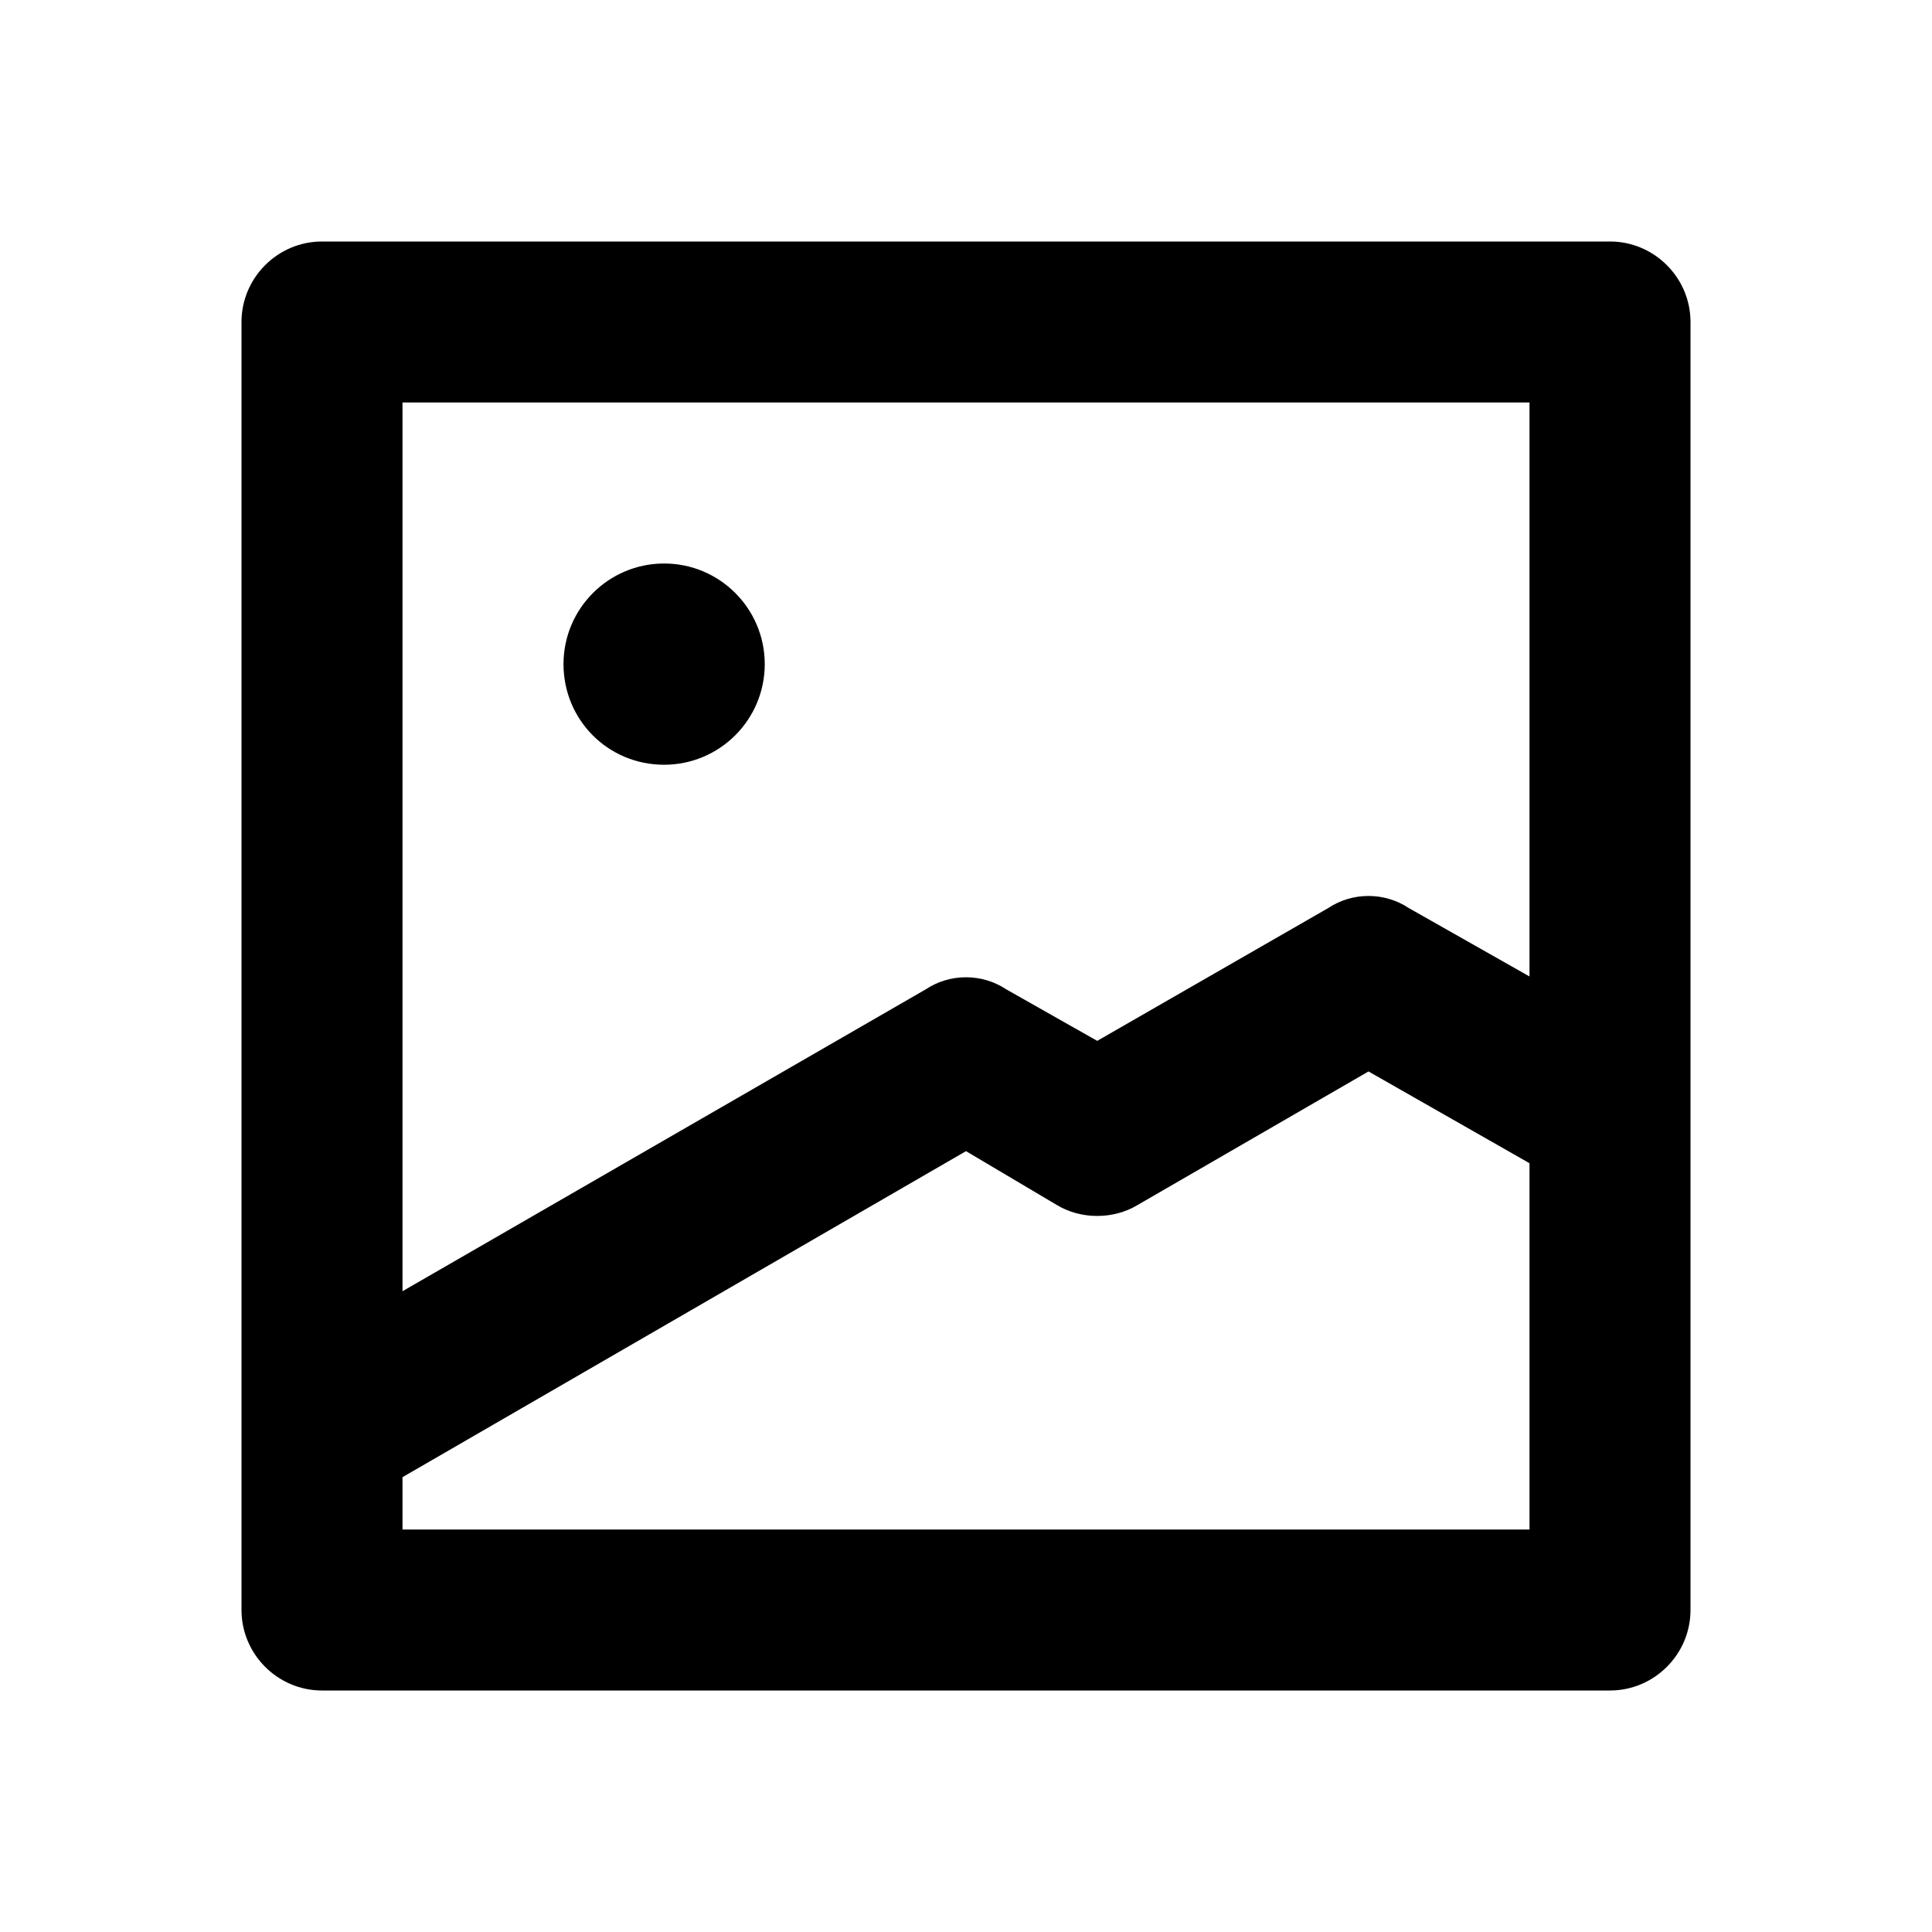
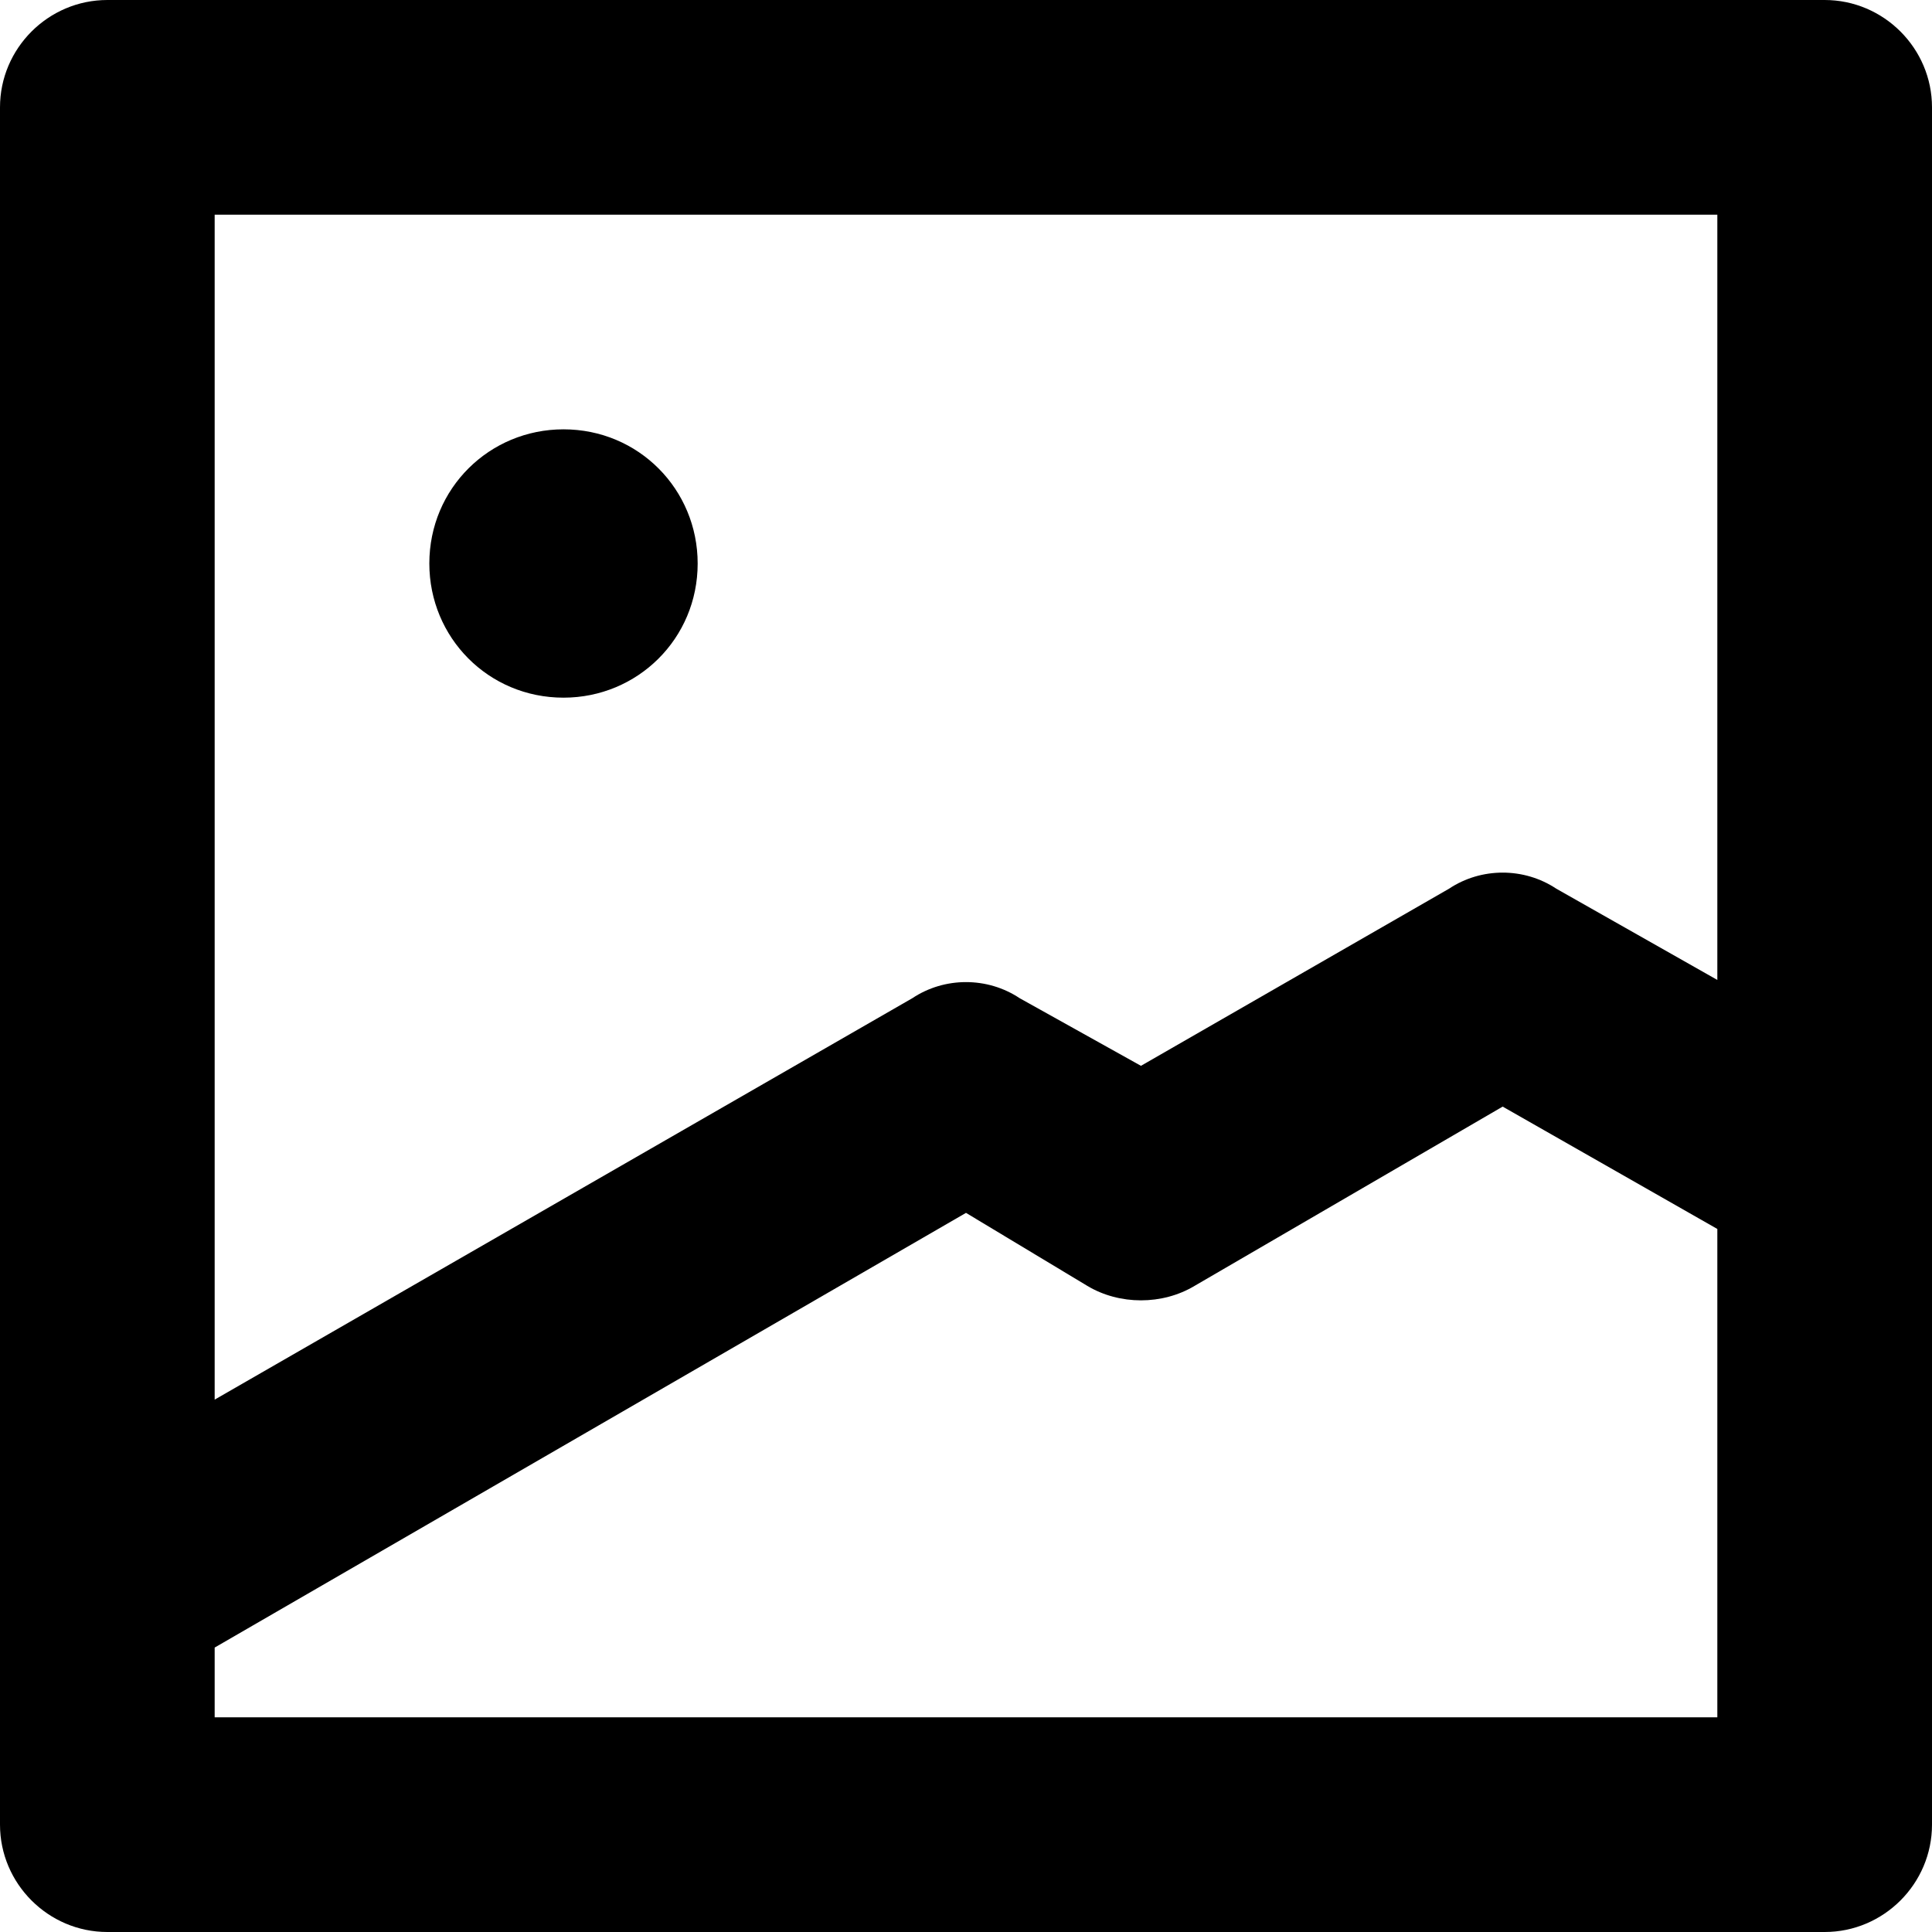
- <svg xmlns="http://www.w3.org/2000/svg" viewBox="0 0 24 24">
-   <path d="M4 3h16c.55 0 1 .45 1 1v16c0 .55-.45 1-1 1H4c-.55 0-1-.45-1-1V4c0-.55.45-1 1-1zm15 9.15V5H5v11.04l6.5-3.75c.3-.2.7-.2 1 0l1.13.64 2.87-1.65c.3-.2.7-.2 1 0l1.5.85zm0 2.3l-2-1.14-2.87 1.66c-.3.18-.7.18-1 0L12 14.3l-7 4.05V19h14v-4.54zM8.25 9.5C7.55 9.5 7 8.94 7 8.25S7.56 7 8.25 7s1.25.56 1.25 1.25S8.94 9.5 8.25 9.5z" />
+ <svg xmlns="http://www.w3.org/2000/svg" viewBox="0 0 18 18">
+   <path d="M1 0h16c.55 0 1 .45 1 1v16c0 .55-.45 1-1 1H1c-.55 0-1-.45-1-1V1c0-.55.45-1 1-1zm15 9.15V2H2v11.04L8.5 9.3c.3-.2.7-.2 1 0l1.13.63 2.87-1.65c.3-.2.7-.2 1 0l1.5.85v.02zm0 2.3l-2-1.14-2.87 1.67c-.3.18-.7.18-1 0L9 11.3l-7 4.05V16h14v-4.54zM5.25 6.5C4.55 6.5 4 5.94 4 5.25 4 4.55 4.56 4 5.25 4c.7 0 1.25.56 1.25 1.25 0 .7-.56 1.25-1.25 1.25z" />
</svg>
